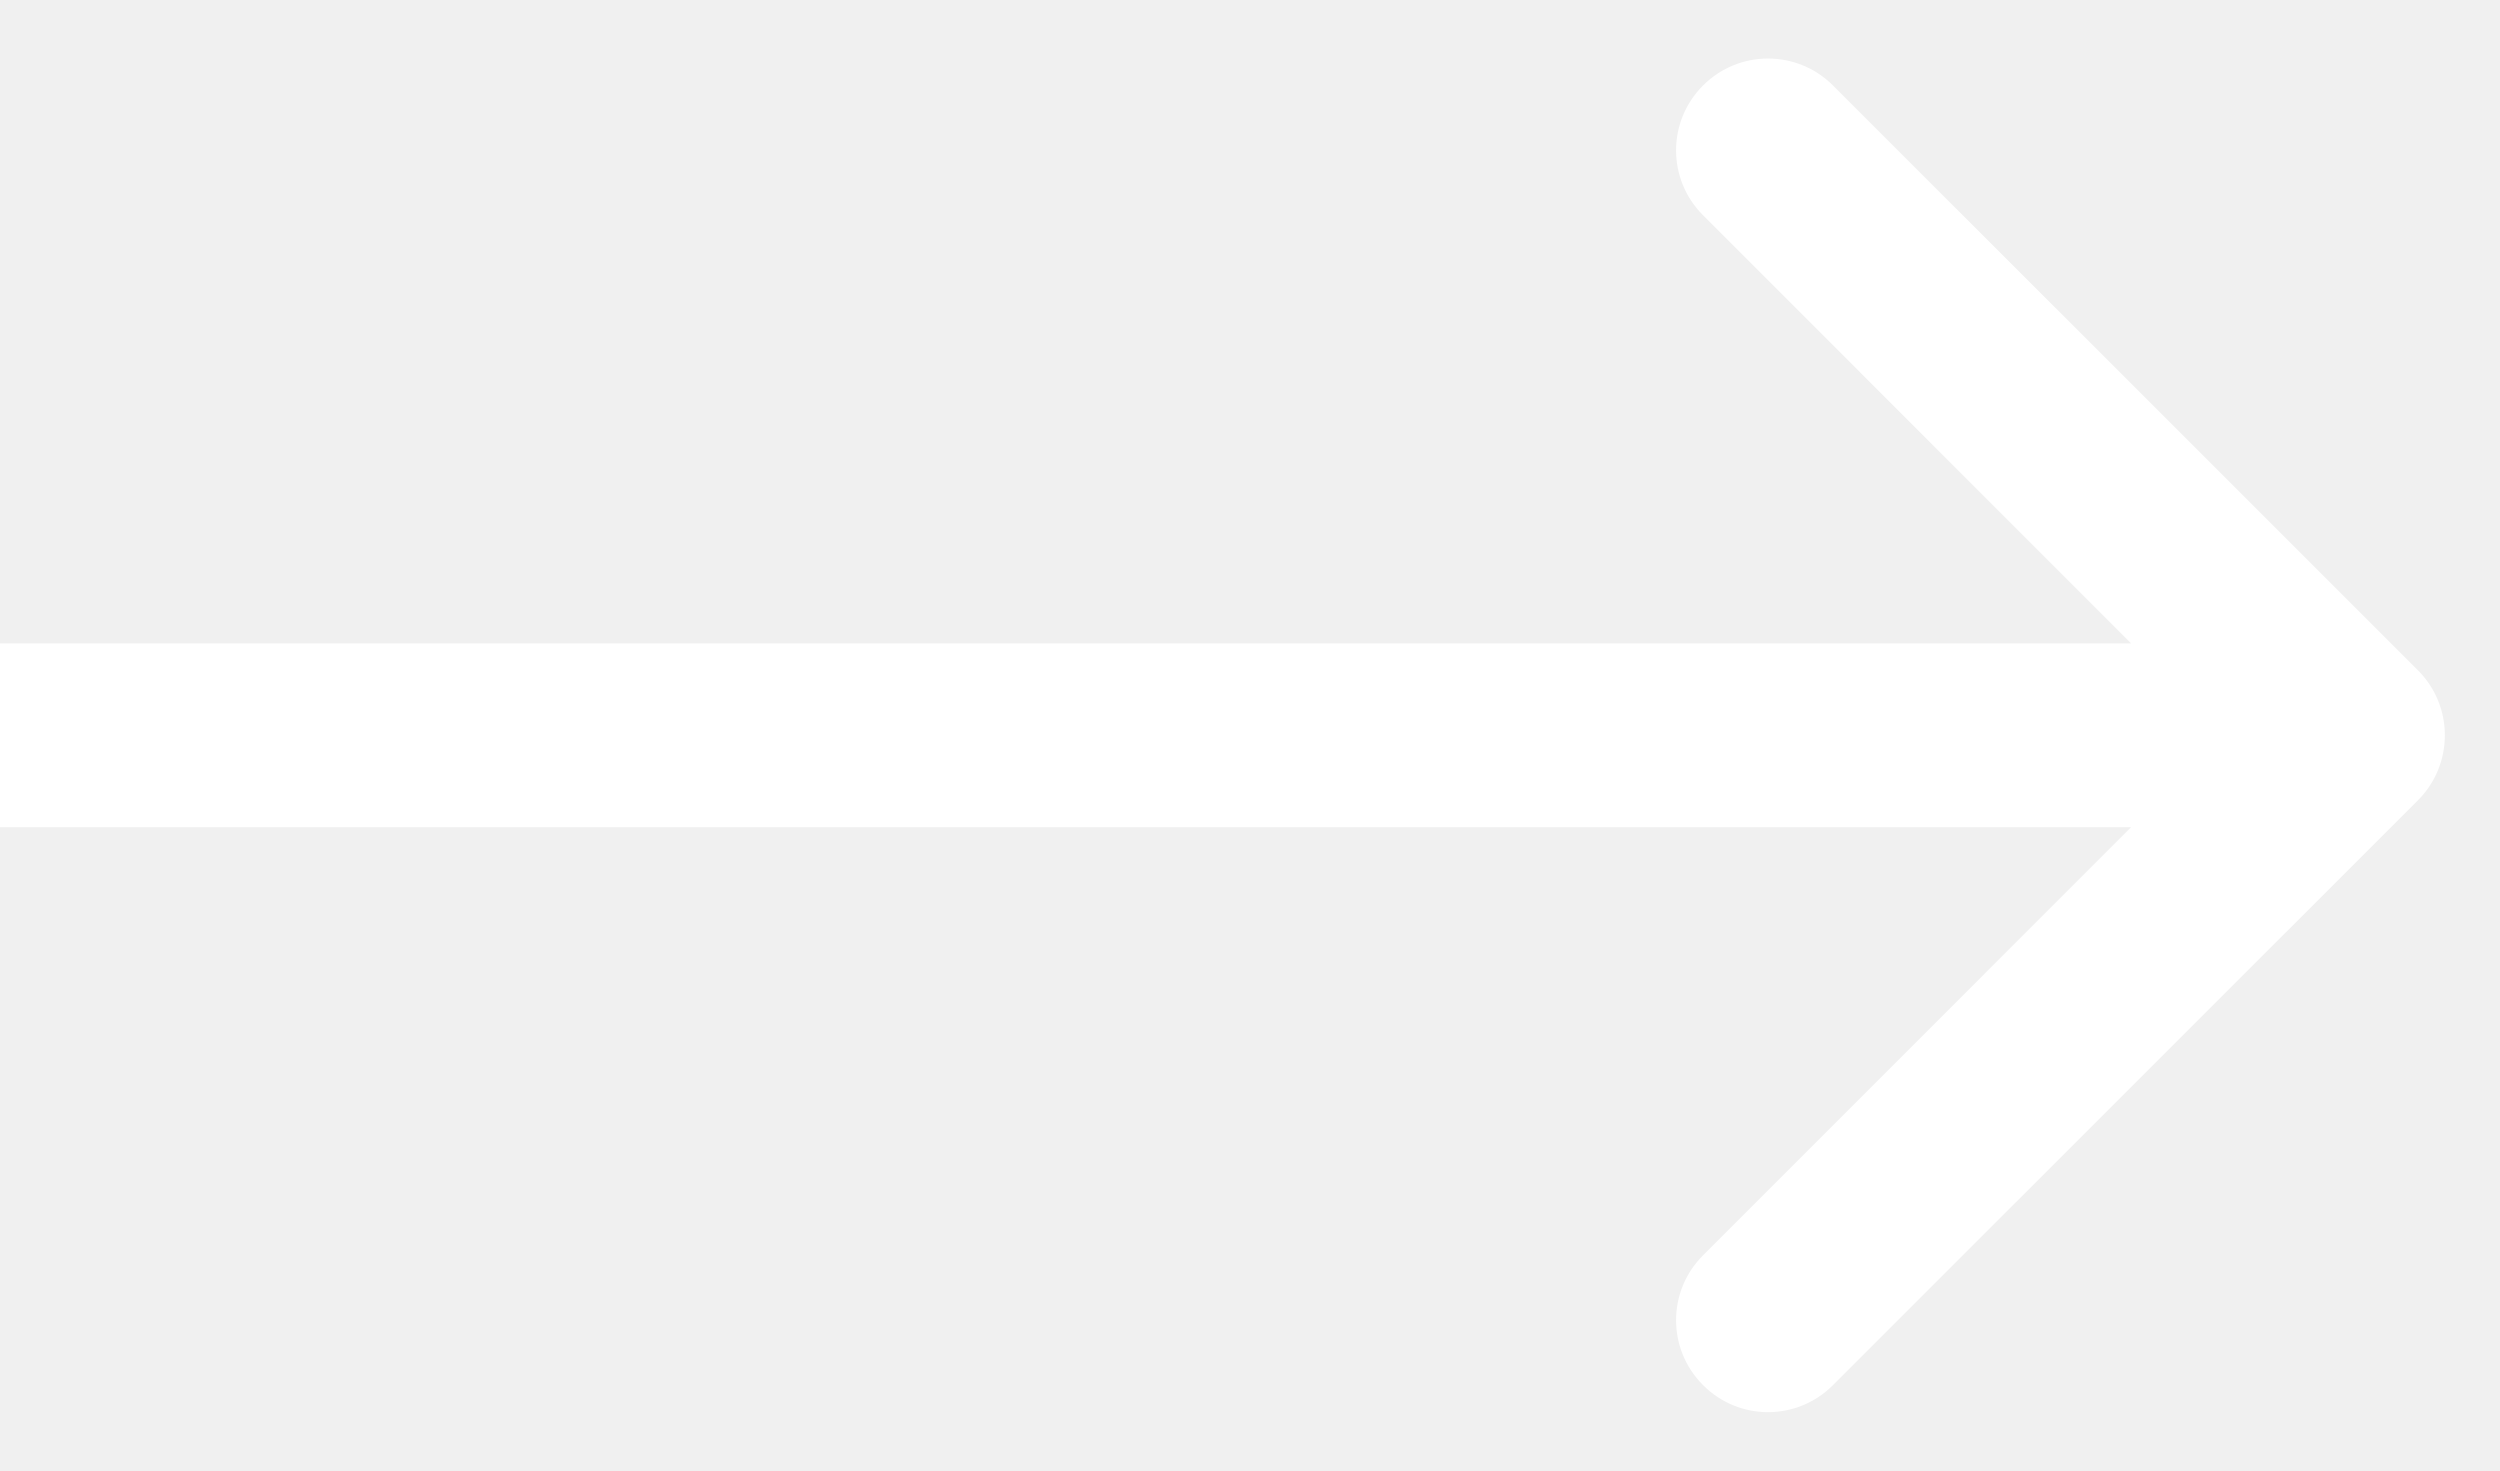
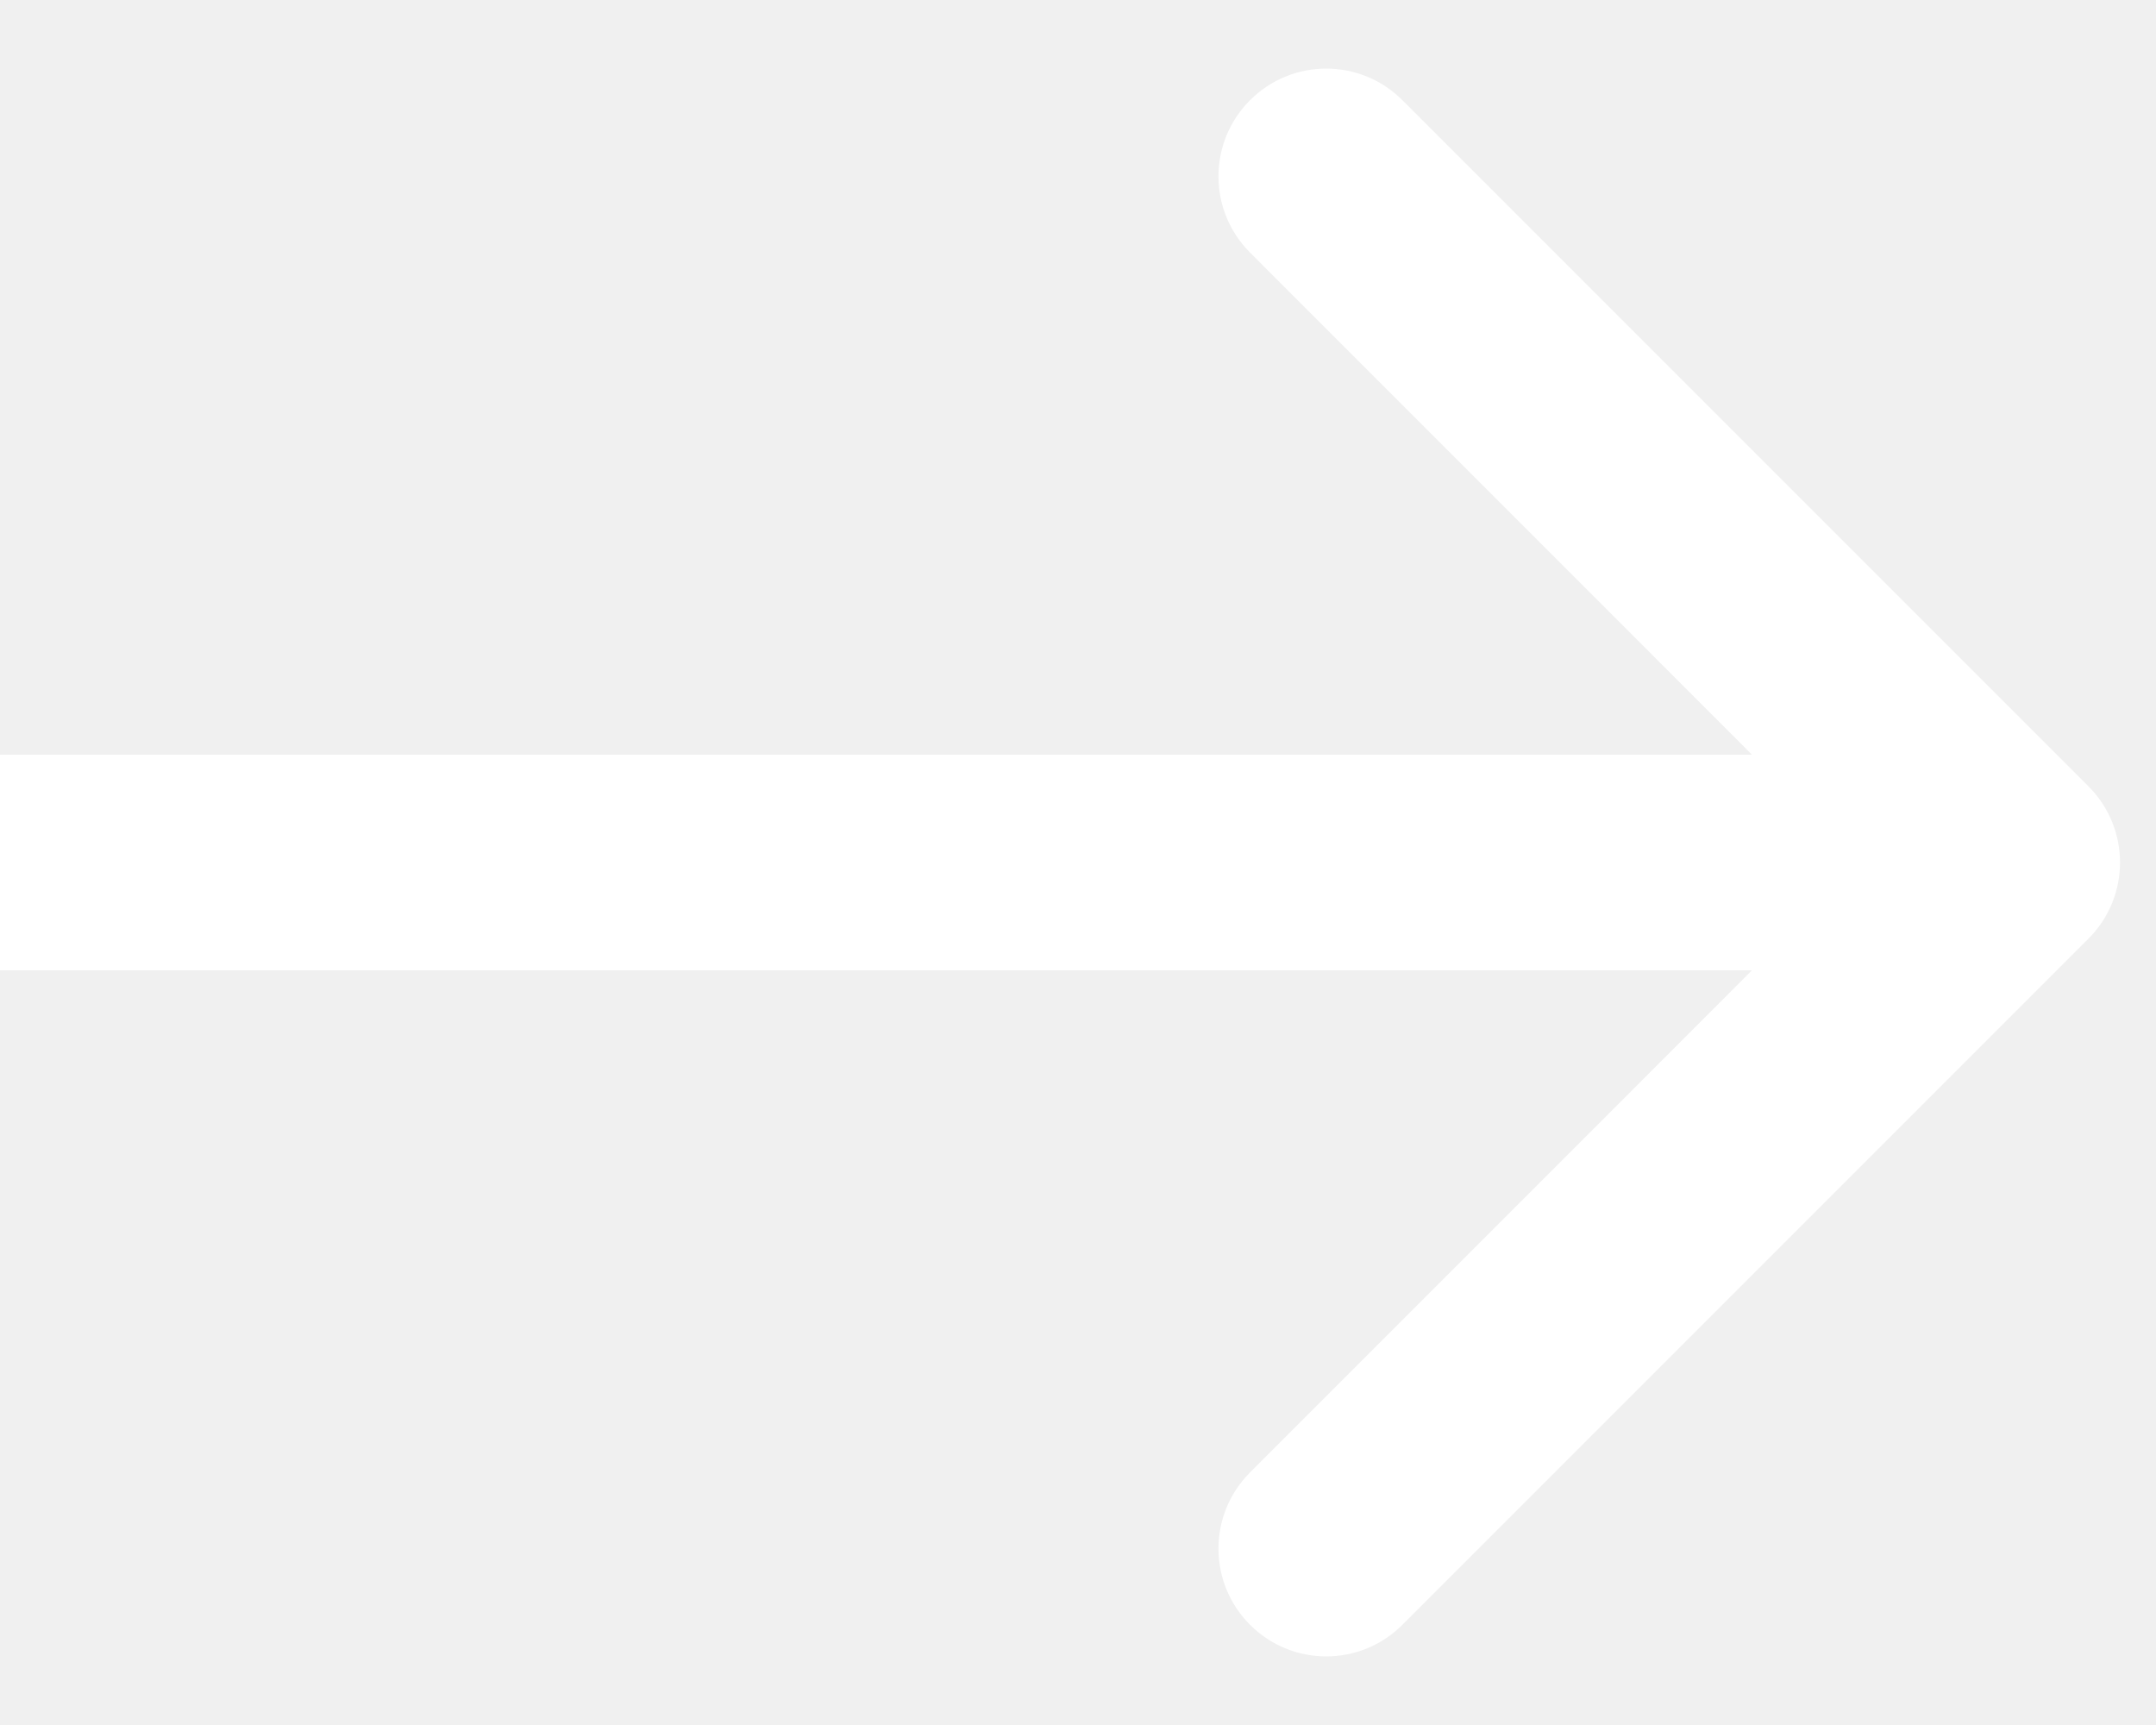
- <svg xmlns="http://www.w3.org/2000/svg" width="17" height="10" viewBox="0 0 17 10" fill="none">
-   <path d="M16.442 5.442C16.686 5.198 16.686 4.802 16.442 4.558L12.464 0.581C12.22 0.337 11.825 0.337 11.581 0.581C11.336 0.825 11.336 1.22 11.581 1.464L15.116 5L11.581 8.536C11.336 8.78 11.336 9.175 11.581 9.419C11.825 9.664 12.22 9.664 12.464 9.419L16.442 5.442ZM0 5.625H16V4.375H0V5.625Z" fill="white" />
+ <svg xmlns="http://www.w3.org/2000/svg" width="15" height="12" viewBox="0 0 15 12" fill="none">
+   <path d="M14.53 6.53C14.823 6.237 14.823 5.763 14.53 5.47L9.757 0.697C9.464 0.404 8.99 0.404 8.697 0.697C8.404 0.99 8.404 1.464 8.697 1.757L12.939 6L8.697 10.243C8.404 10.536 8.404 11.01 8.697 11.303C8.99 11.596 9.464 11.596 9.757 11.303L14.53 6.53ZM0 6.75L14 6.75V5.25L0 5.25L0 6.75Z" fill="white" />
</svg>
